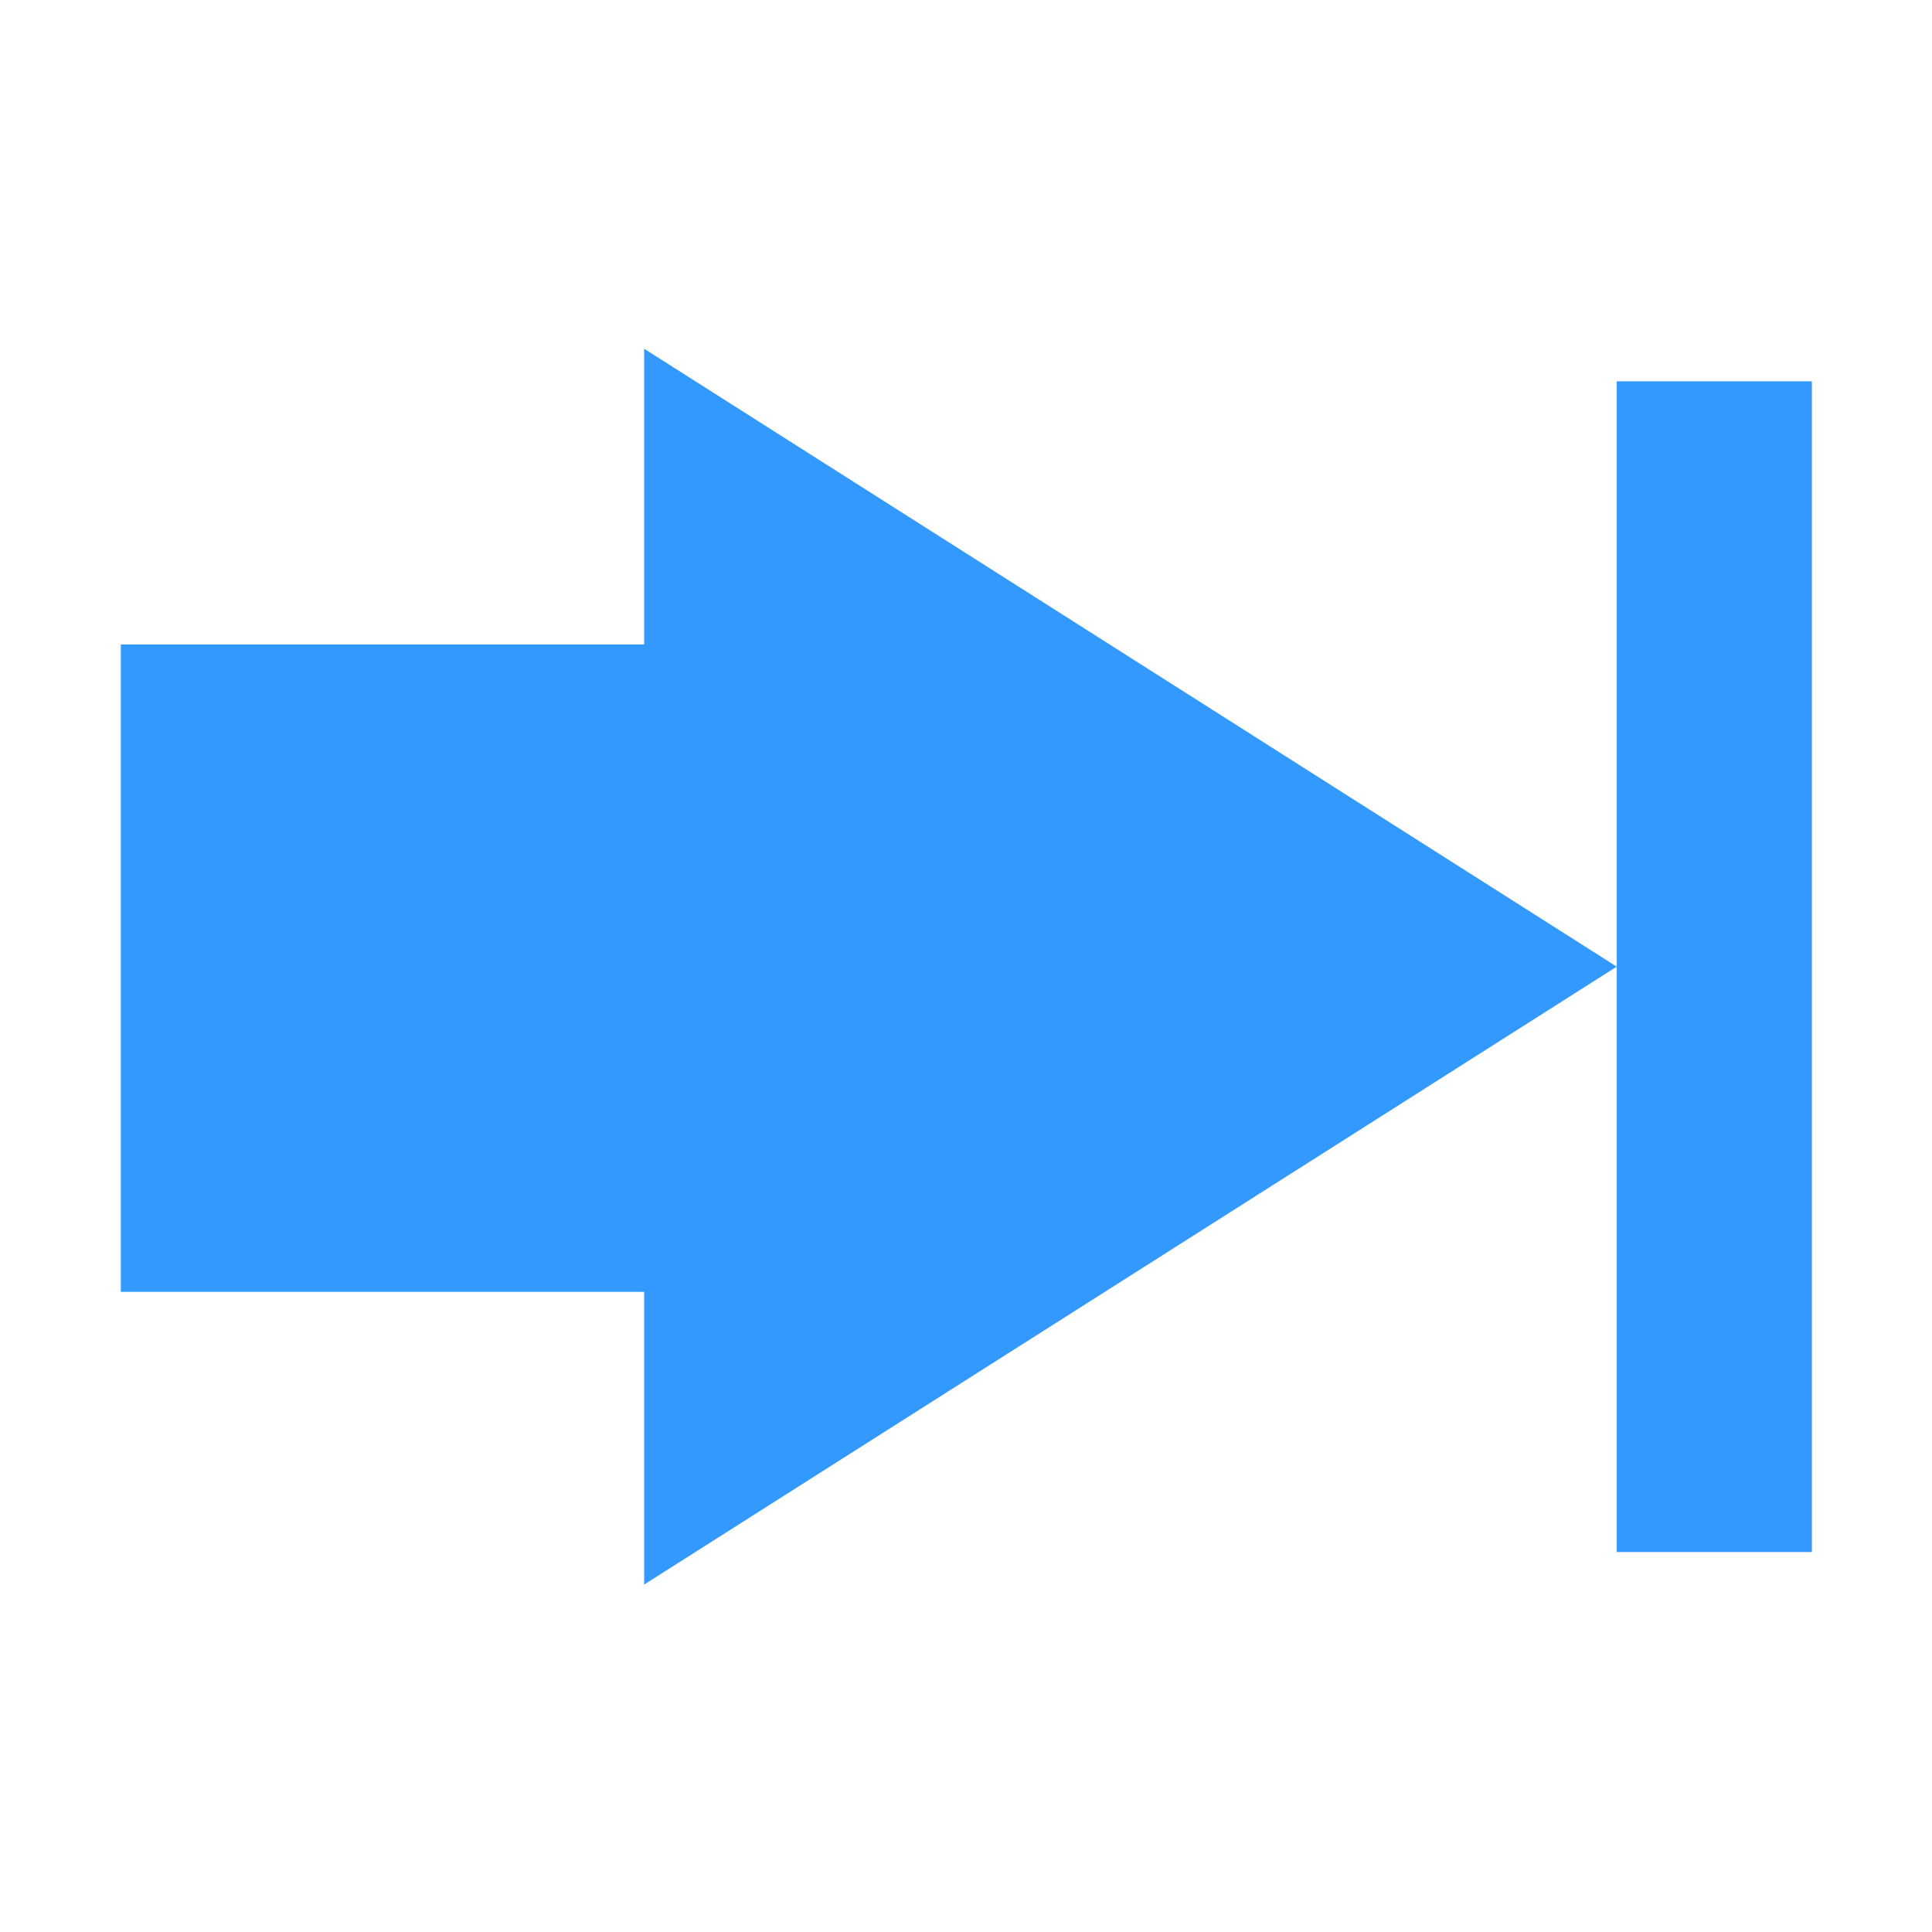
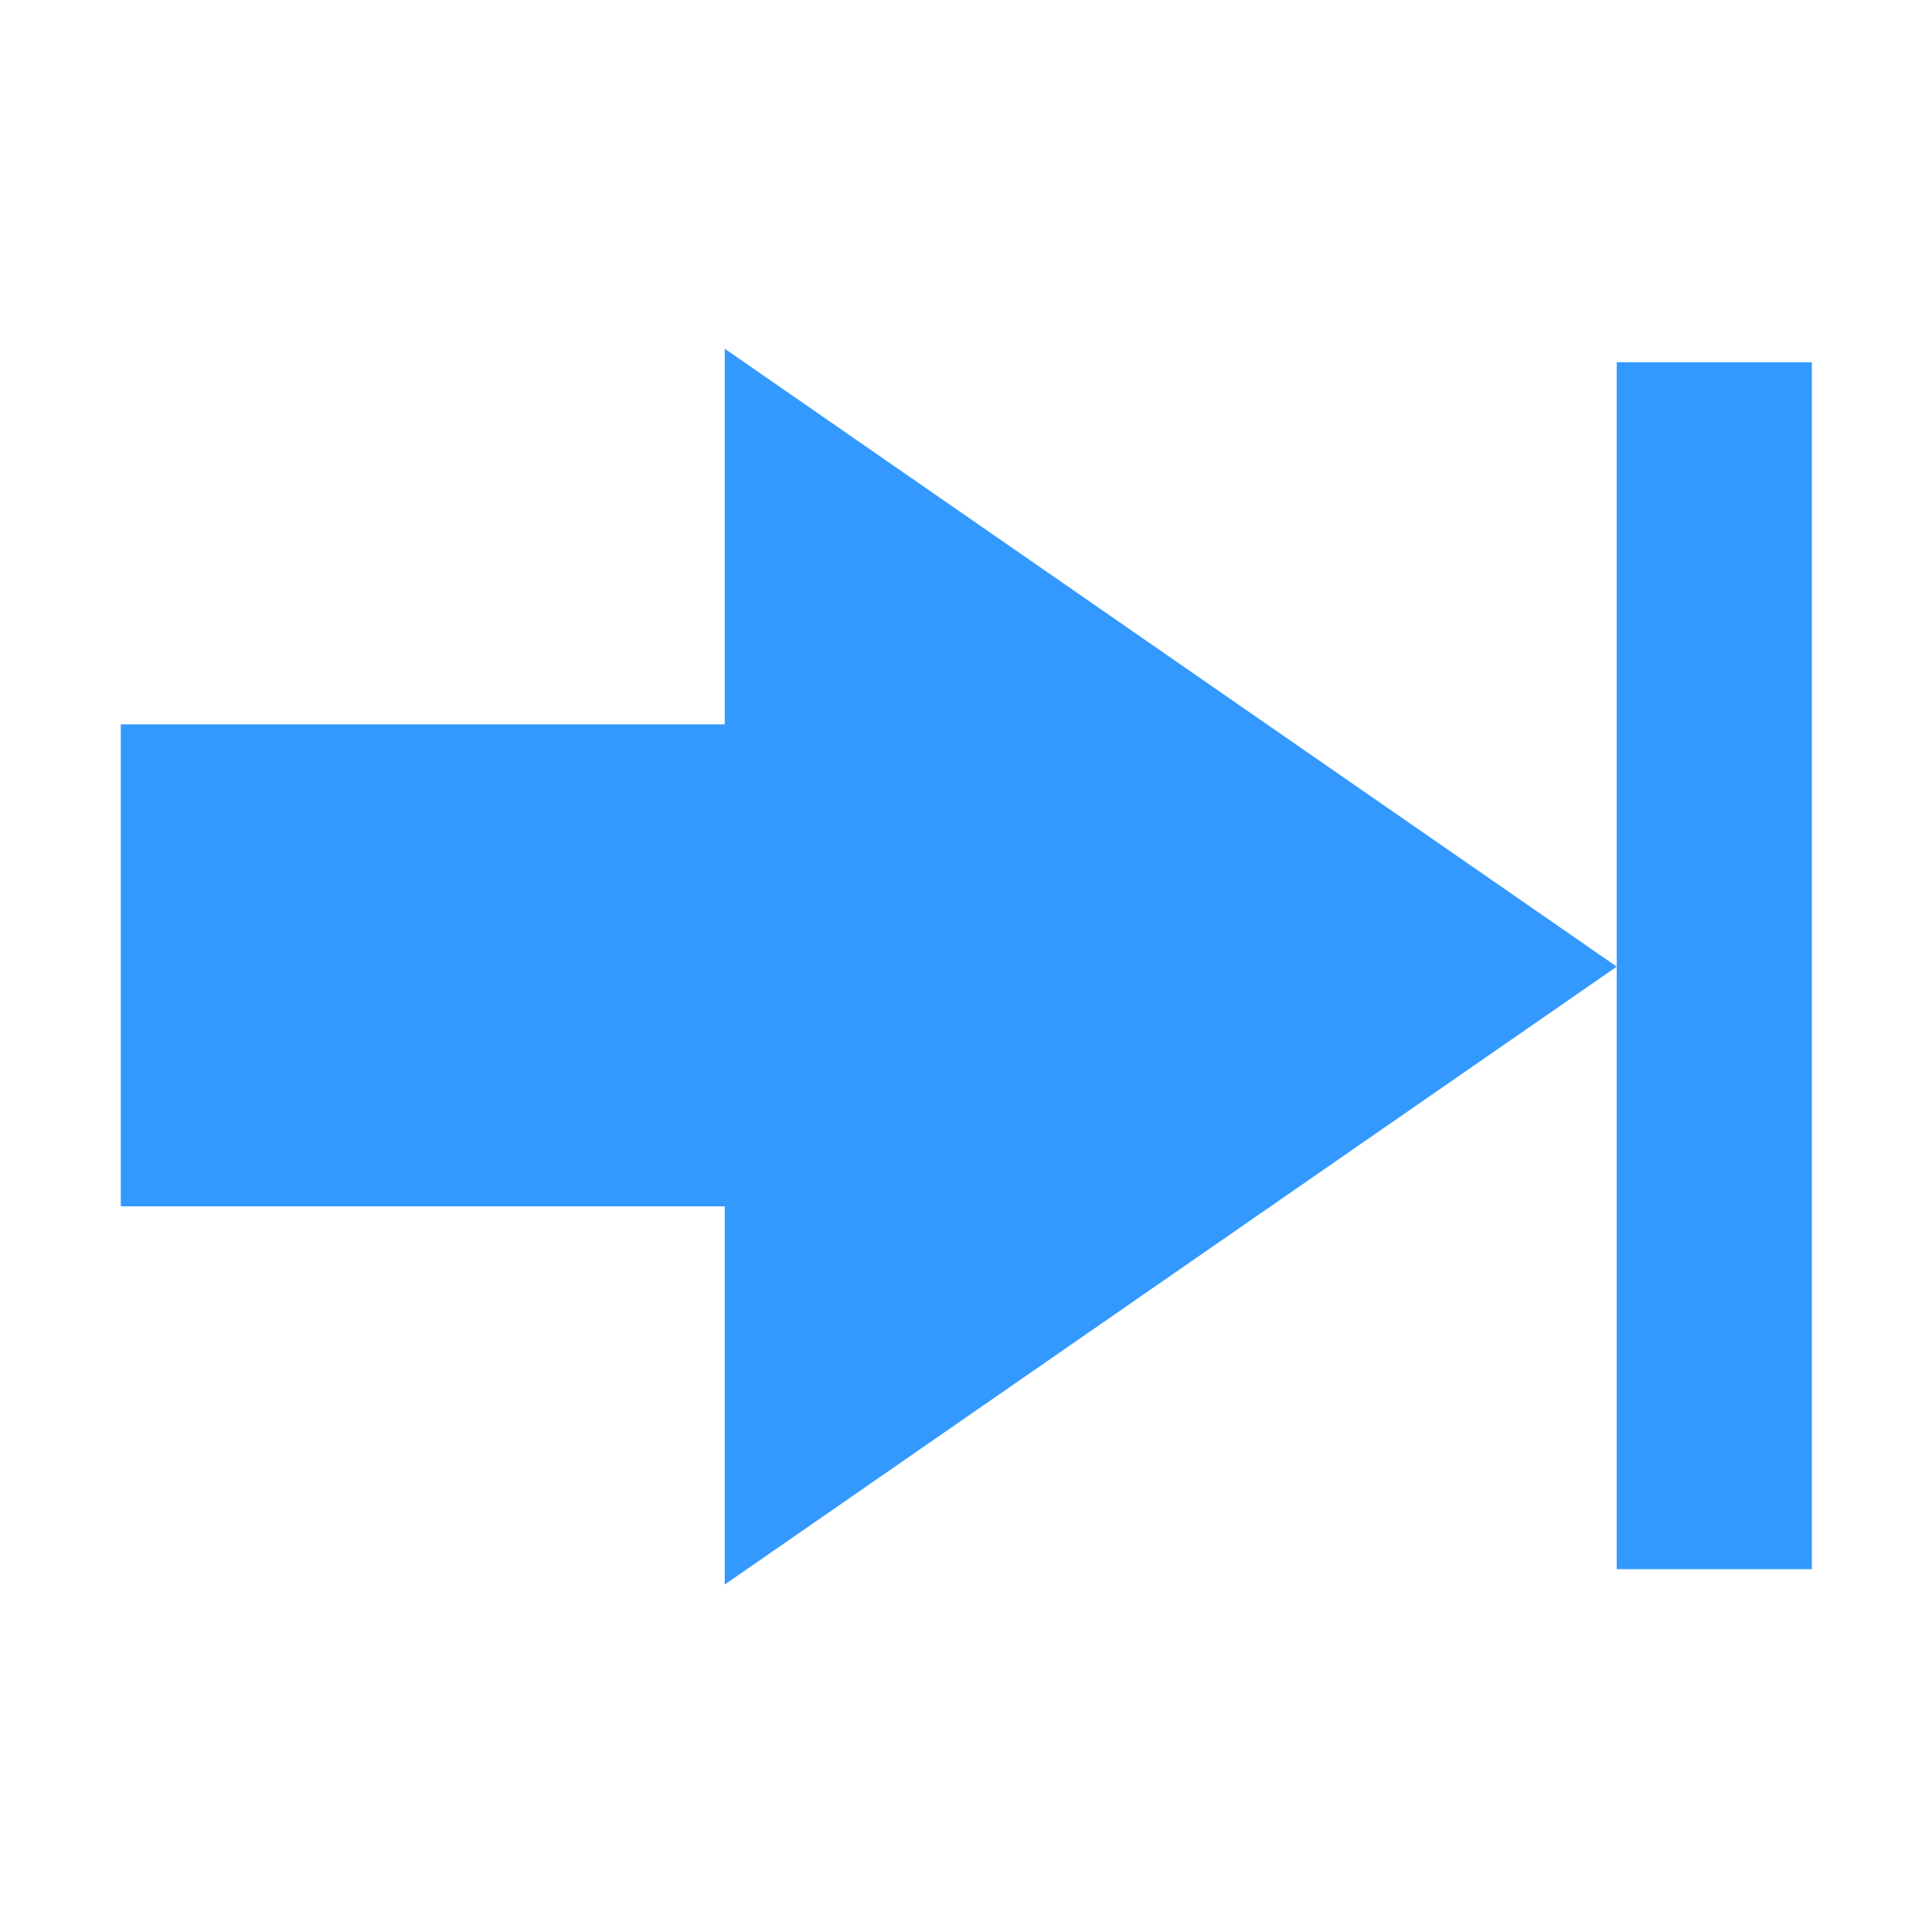
<svg xmlns="http://www.w3.org/2000/svg" width="128" height="128" id="svg3027" version="1.1">
  <defs id="defs3029" />
-   <path style="fill:#3399ff;fill-opacity:1;stroke:none;display:inline" d="m 8.003,42.699 34.675,0 0,-19.593 64.435,40.937 -64.435,40.937 0,-19.391 -34.675,0 0,-42.889 z m 99.11,21.344 0,-38.782 12.927,0 0,77.565 -12.927,0 0,-38.782 z" id="Symbol" />
+   <path style="fill:#3399ff;fill-opacity:1;stroke:none;display:inline" d="m 8.003,79.922 40.013,0 0,25.057 59.097,-40.937 -59.097,-40.937 0,24.886 -40.013,0 z m 99.11,-15.879 0,39.919 12.927,0 0,-79.964 -12.927,0 z" id="Symbol" />
</svg>
